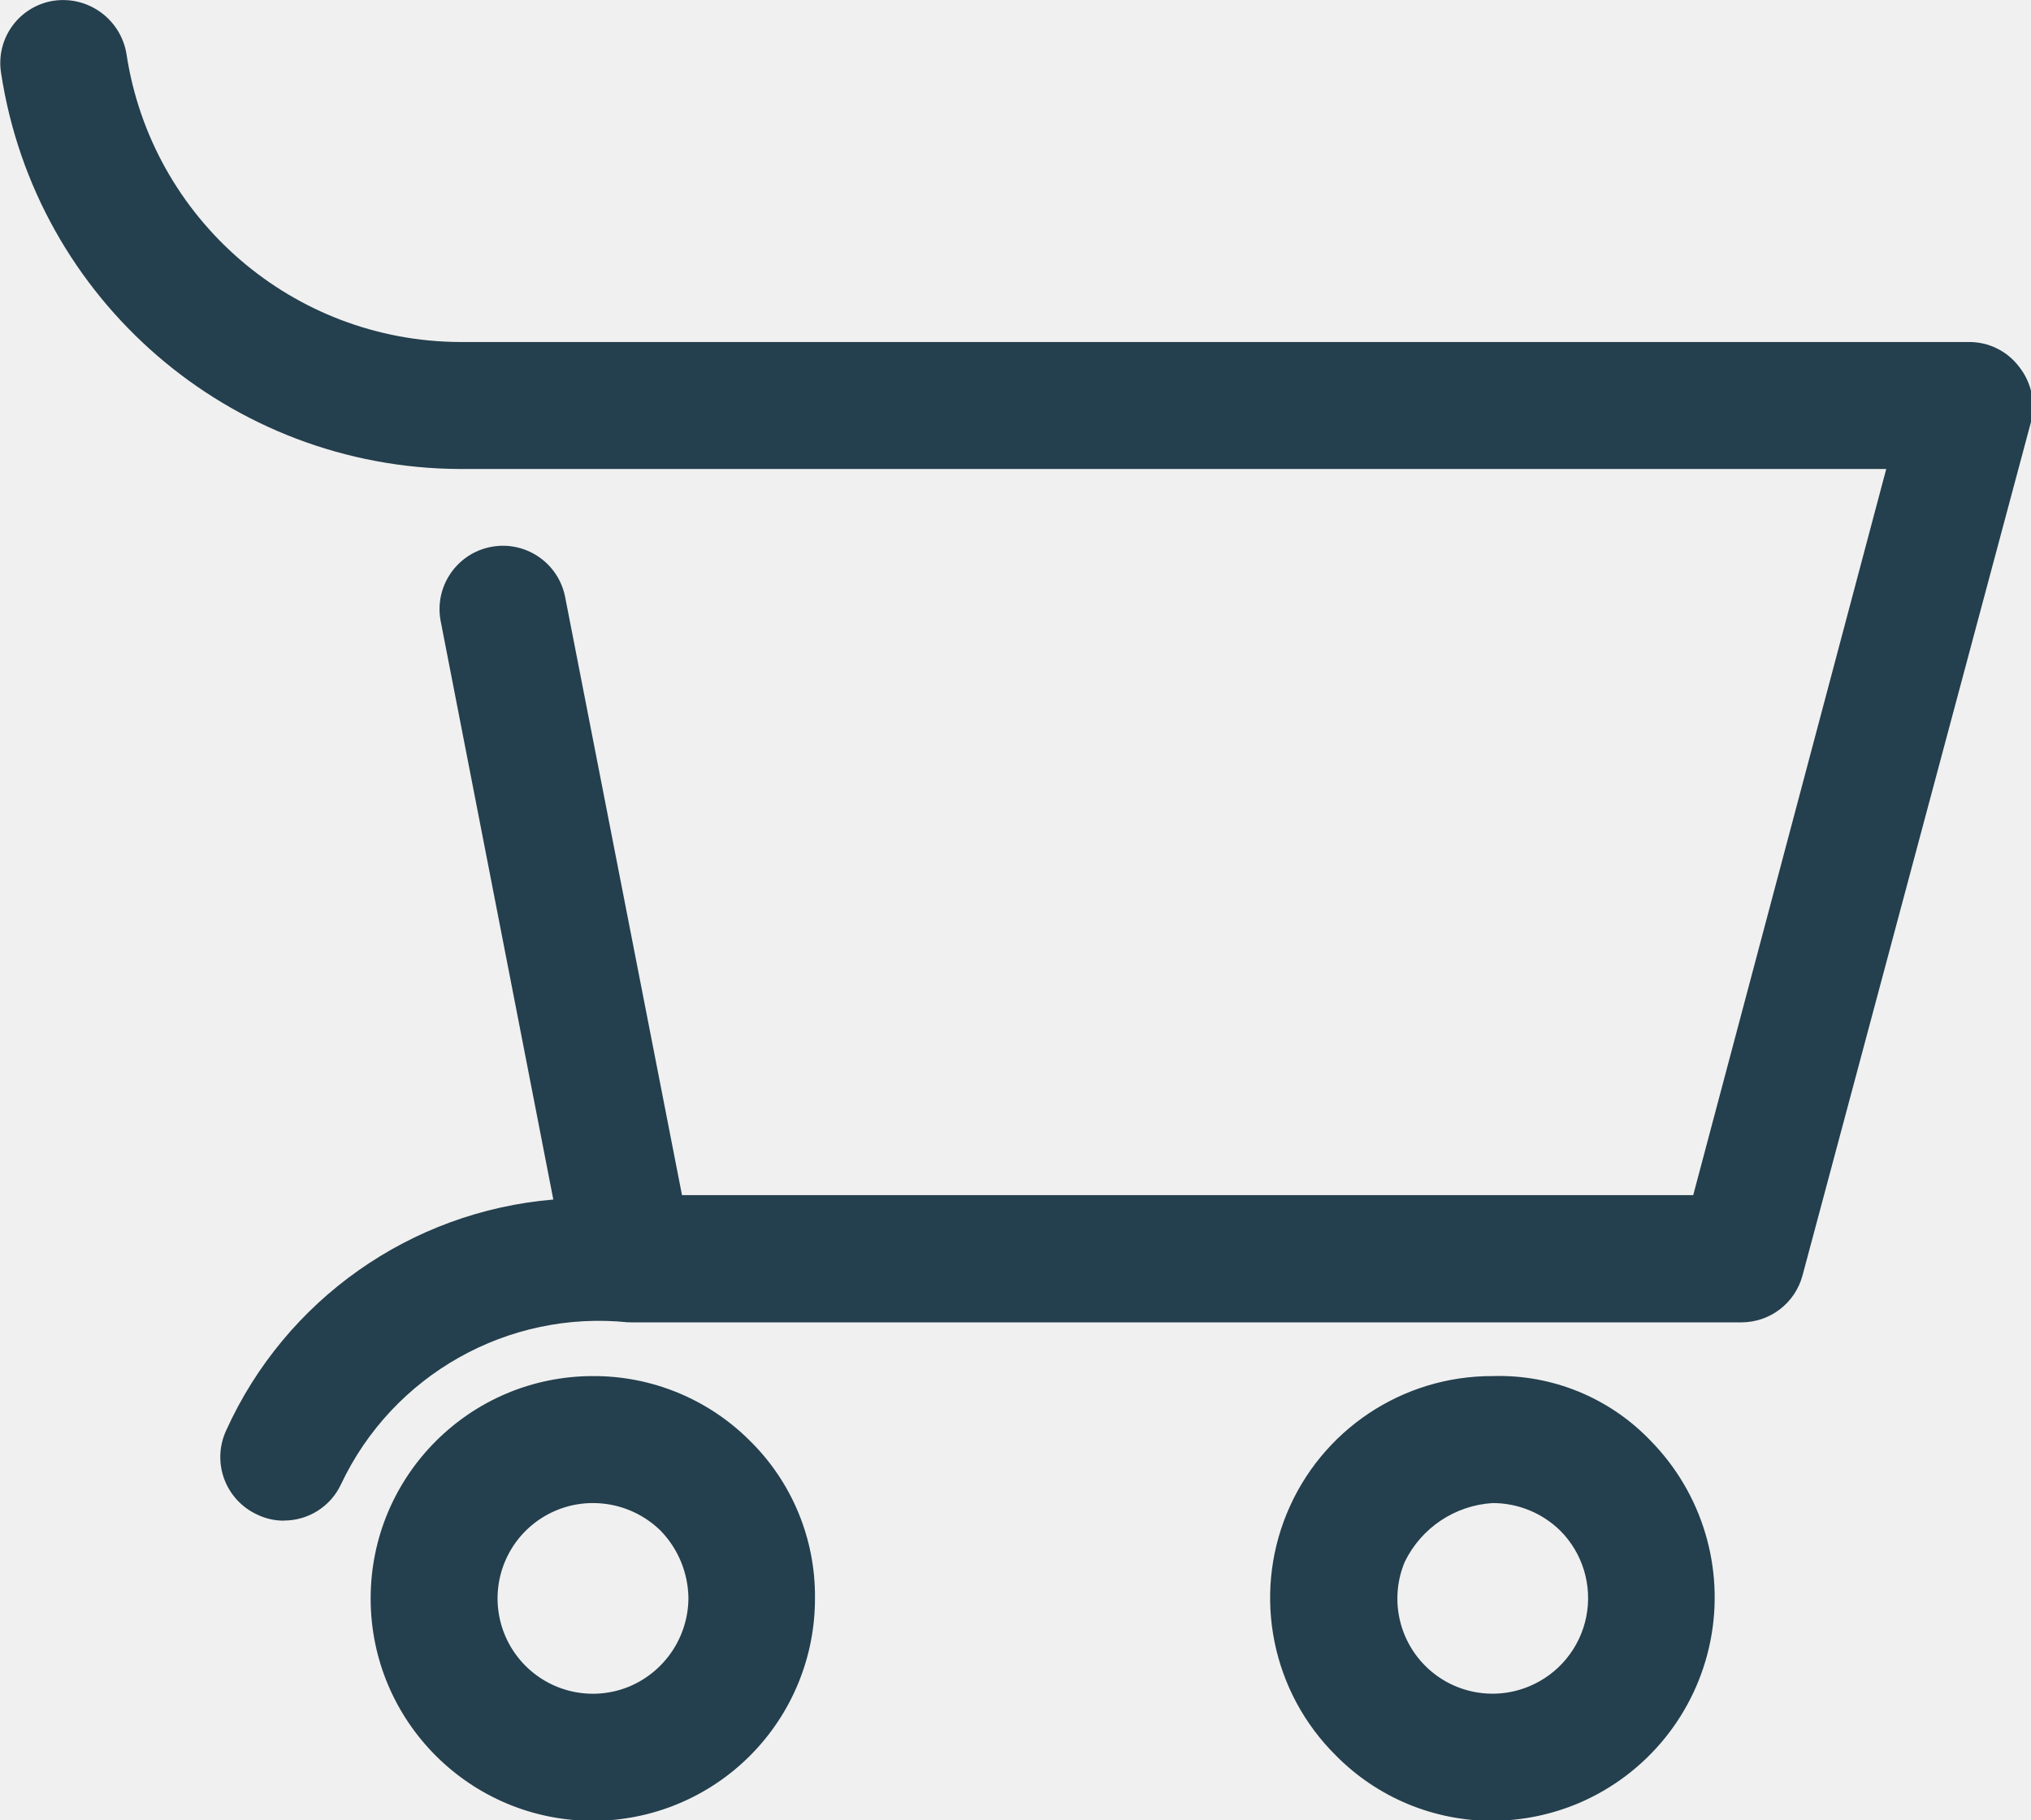
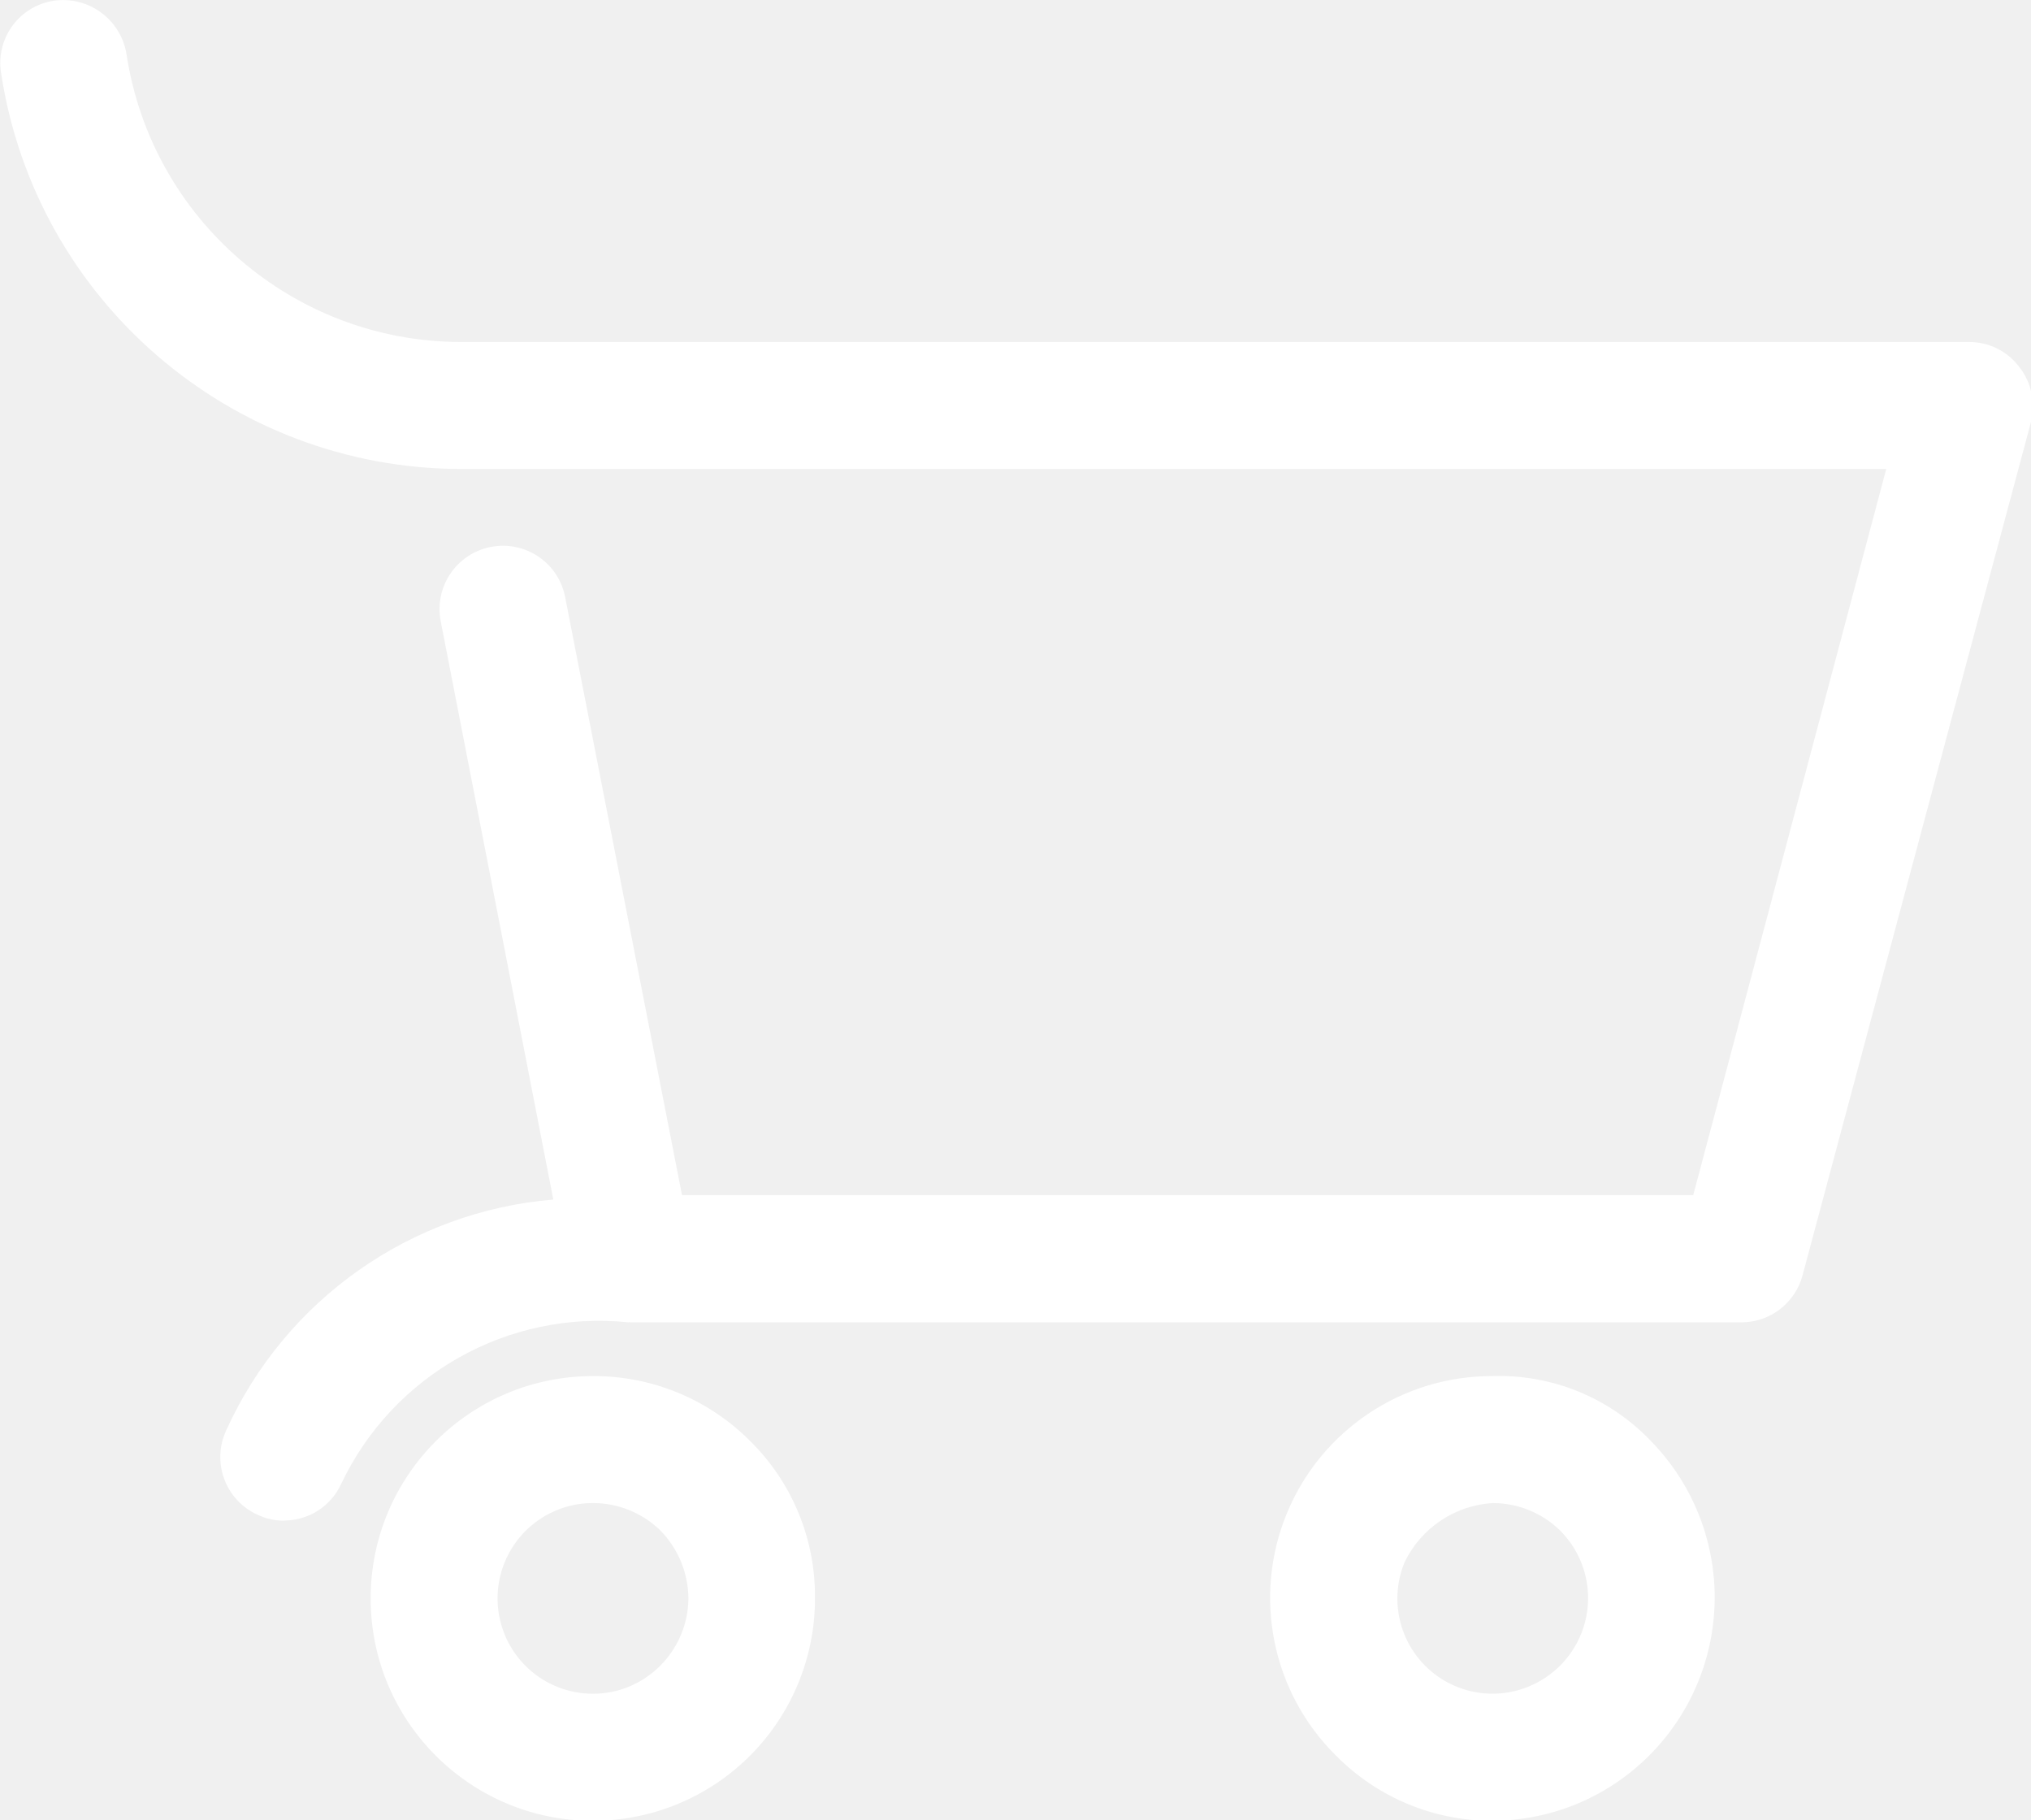
<svg xmlns="http://www.w3.org/2000/svg" width="18.94" height="16.969" viewBox="0 0 18.94 16.969">
  <defs>
    <style>
      .cls-1 {
-         fill: #243f4d;
+         fill: #fff;
        fill-rule: evenodd;
      }
    </style>
  </defs>
  <path class="cls-1" d="M1721.53,85.978a2.073,2.073,0,1,1,0-4.147h0a2.056,2.056,0,0,1,1.46.6,2.03,2.03,0,0,1,.61,1.466A2.071,2.071,0,0,1,1721.53,85.978Zm0-2.963h0a0.889,0.889,0,1,0,.34,1.71,0.9,0.9,0,0,0,.55-0.824,0.92,0.92,0,0,0-.26-0.629A0.9,0.9,0,0,0,1721.53,83.015Zm8.39,2.963a2.045,2.045,0,0,1-1.46-.607,2.068,2.068,0,0,1,1.46-3.54h0a1.953,1.953,0,0,1,1.47.6,2.085,2.085,0,0,1-.67,3.383A2.093,2.093,0,0,1,1729.92,85.978Zm0-2.963h0a0.978,0.978,0,0,0-.82.548,0.887,0.887,0,0,0,1.16,1.161,0.891,0.891,0,0,0,.29-1.452A0.9,0.9,0,0,0,1729.92,83.015Zm-11.27.164a0.562,0.562,0,0,1-.25-0.056,0.59,0.59,0,0,1-.29-0.787,3.686,3.686,0,0,1,3.05-2.151l-1.05-5.391a0.591,0.591,0,1,1,1.16-.228l1.09,5.578h9.43l1.8-6.771h-13.3a4.346,4.346,0,0,1-4.28-3.693,0.587,0.587,0,0,1,.49-0.673,0.6,0.6,0,0,1,.68.5,3.159,3.159,0,0,0,3.11,2.682h14.07a0.582,0.582,0,0,1,.47.232,0.594,0.594,0,0,1,.11.513l-2.13,7.956a0.59,0.59,0,0,1-.57.44h-10.36a0.03,0.03,0,0,0-.02,0,2.66,2.66,0,0,0-2.68,1.51A0.586,0.586,0,0,1,1718.65,83.178Z" transform="translate(-1716 -69)" />
</svg>
